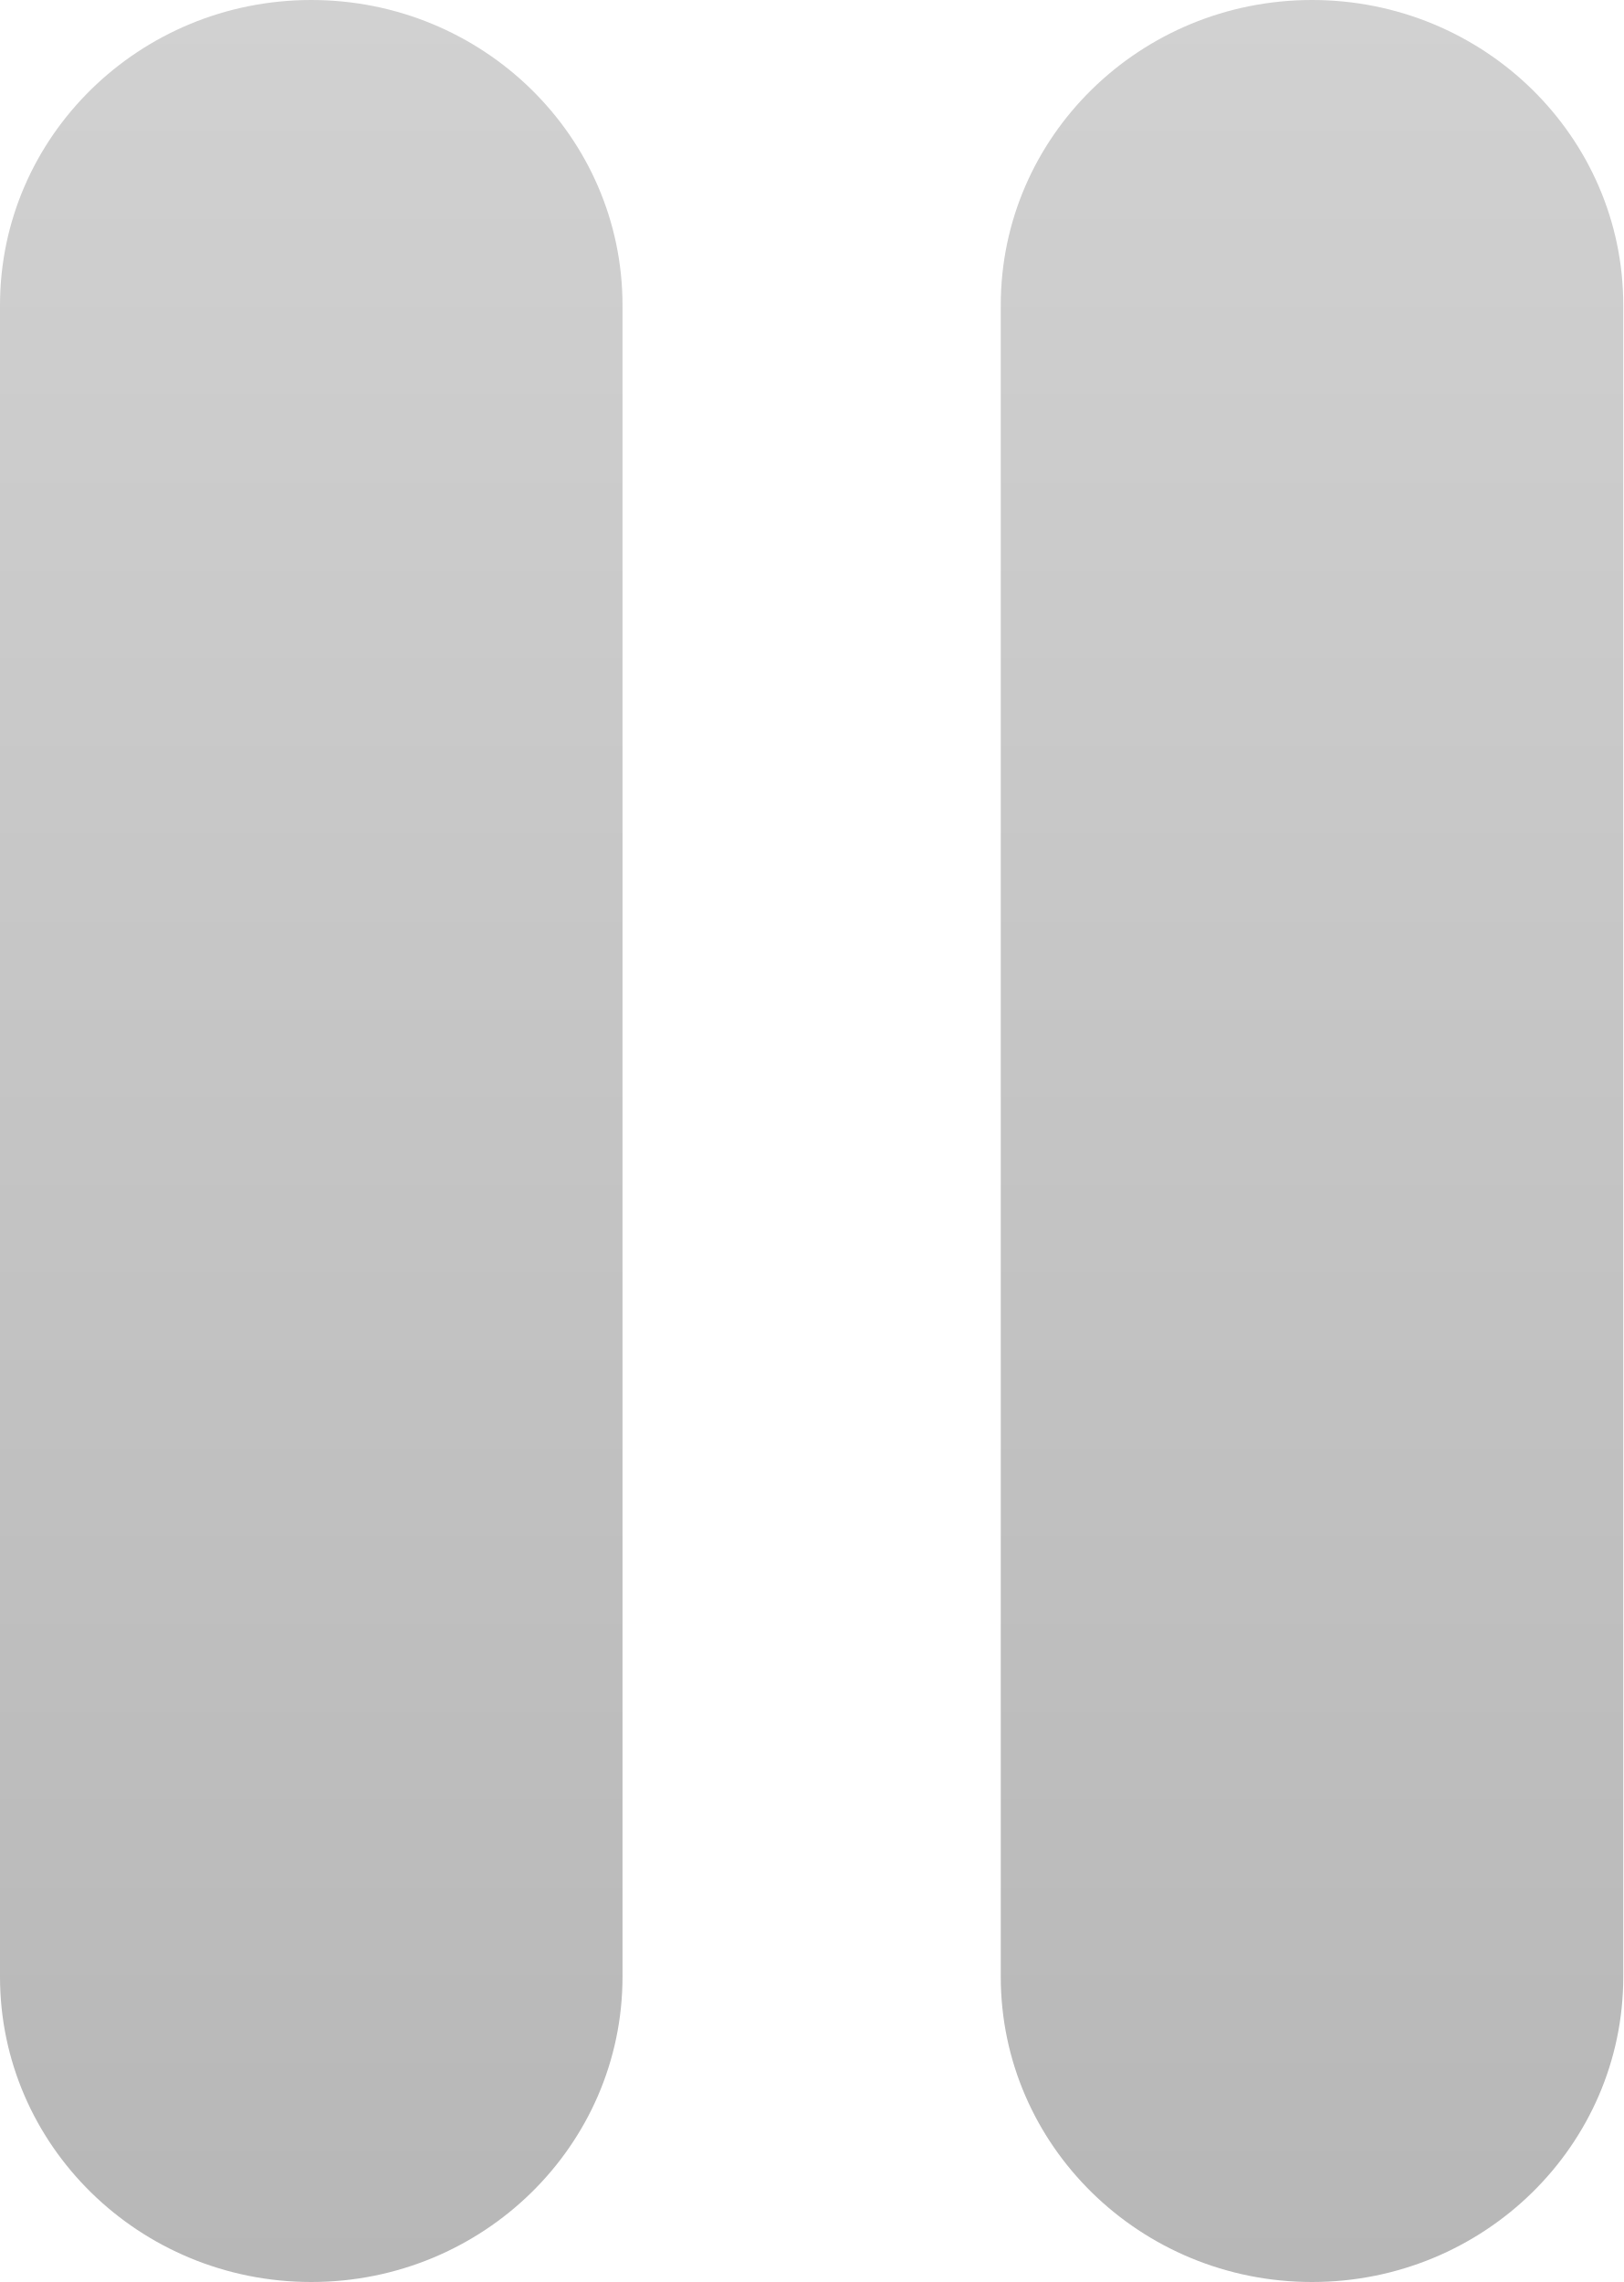
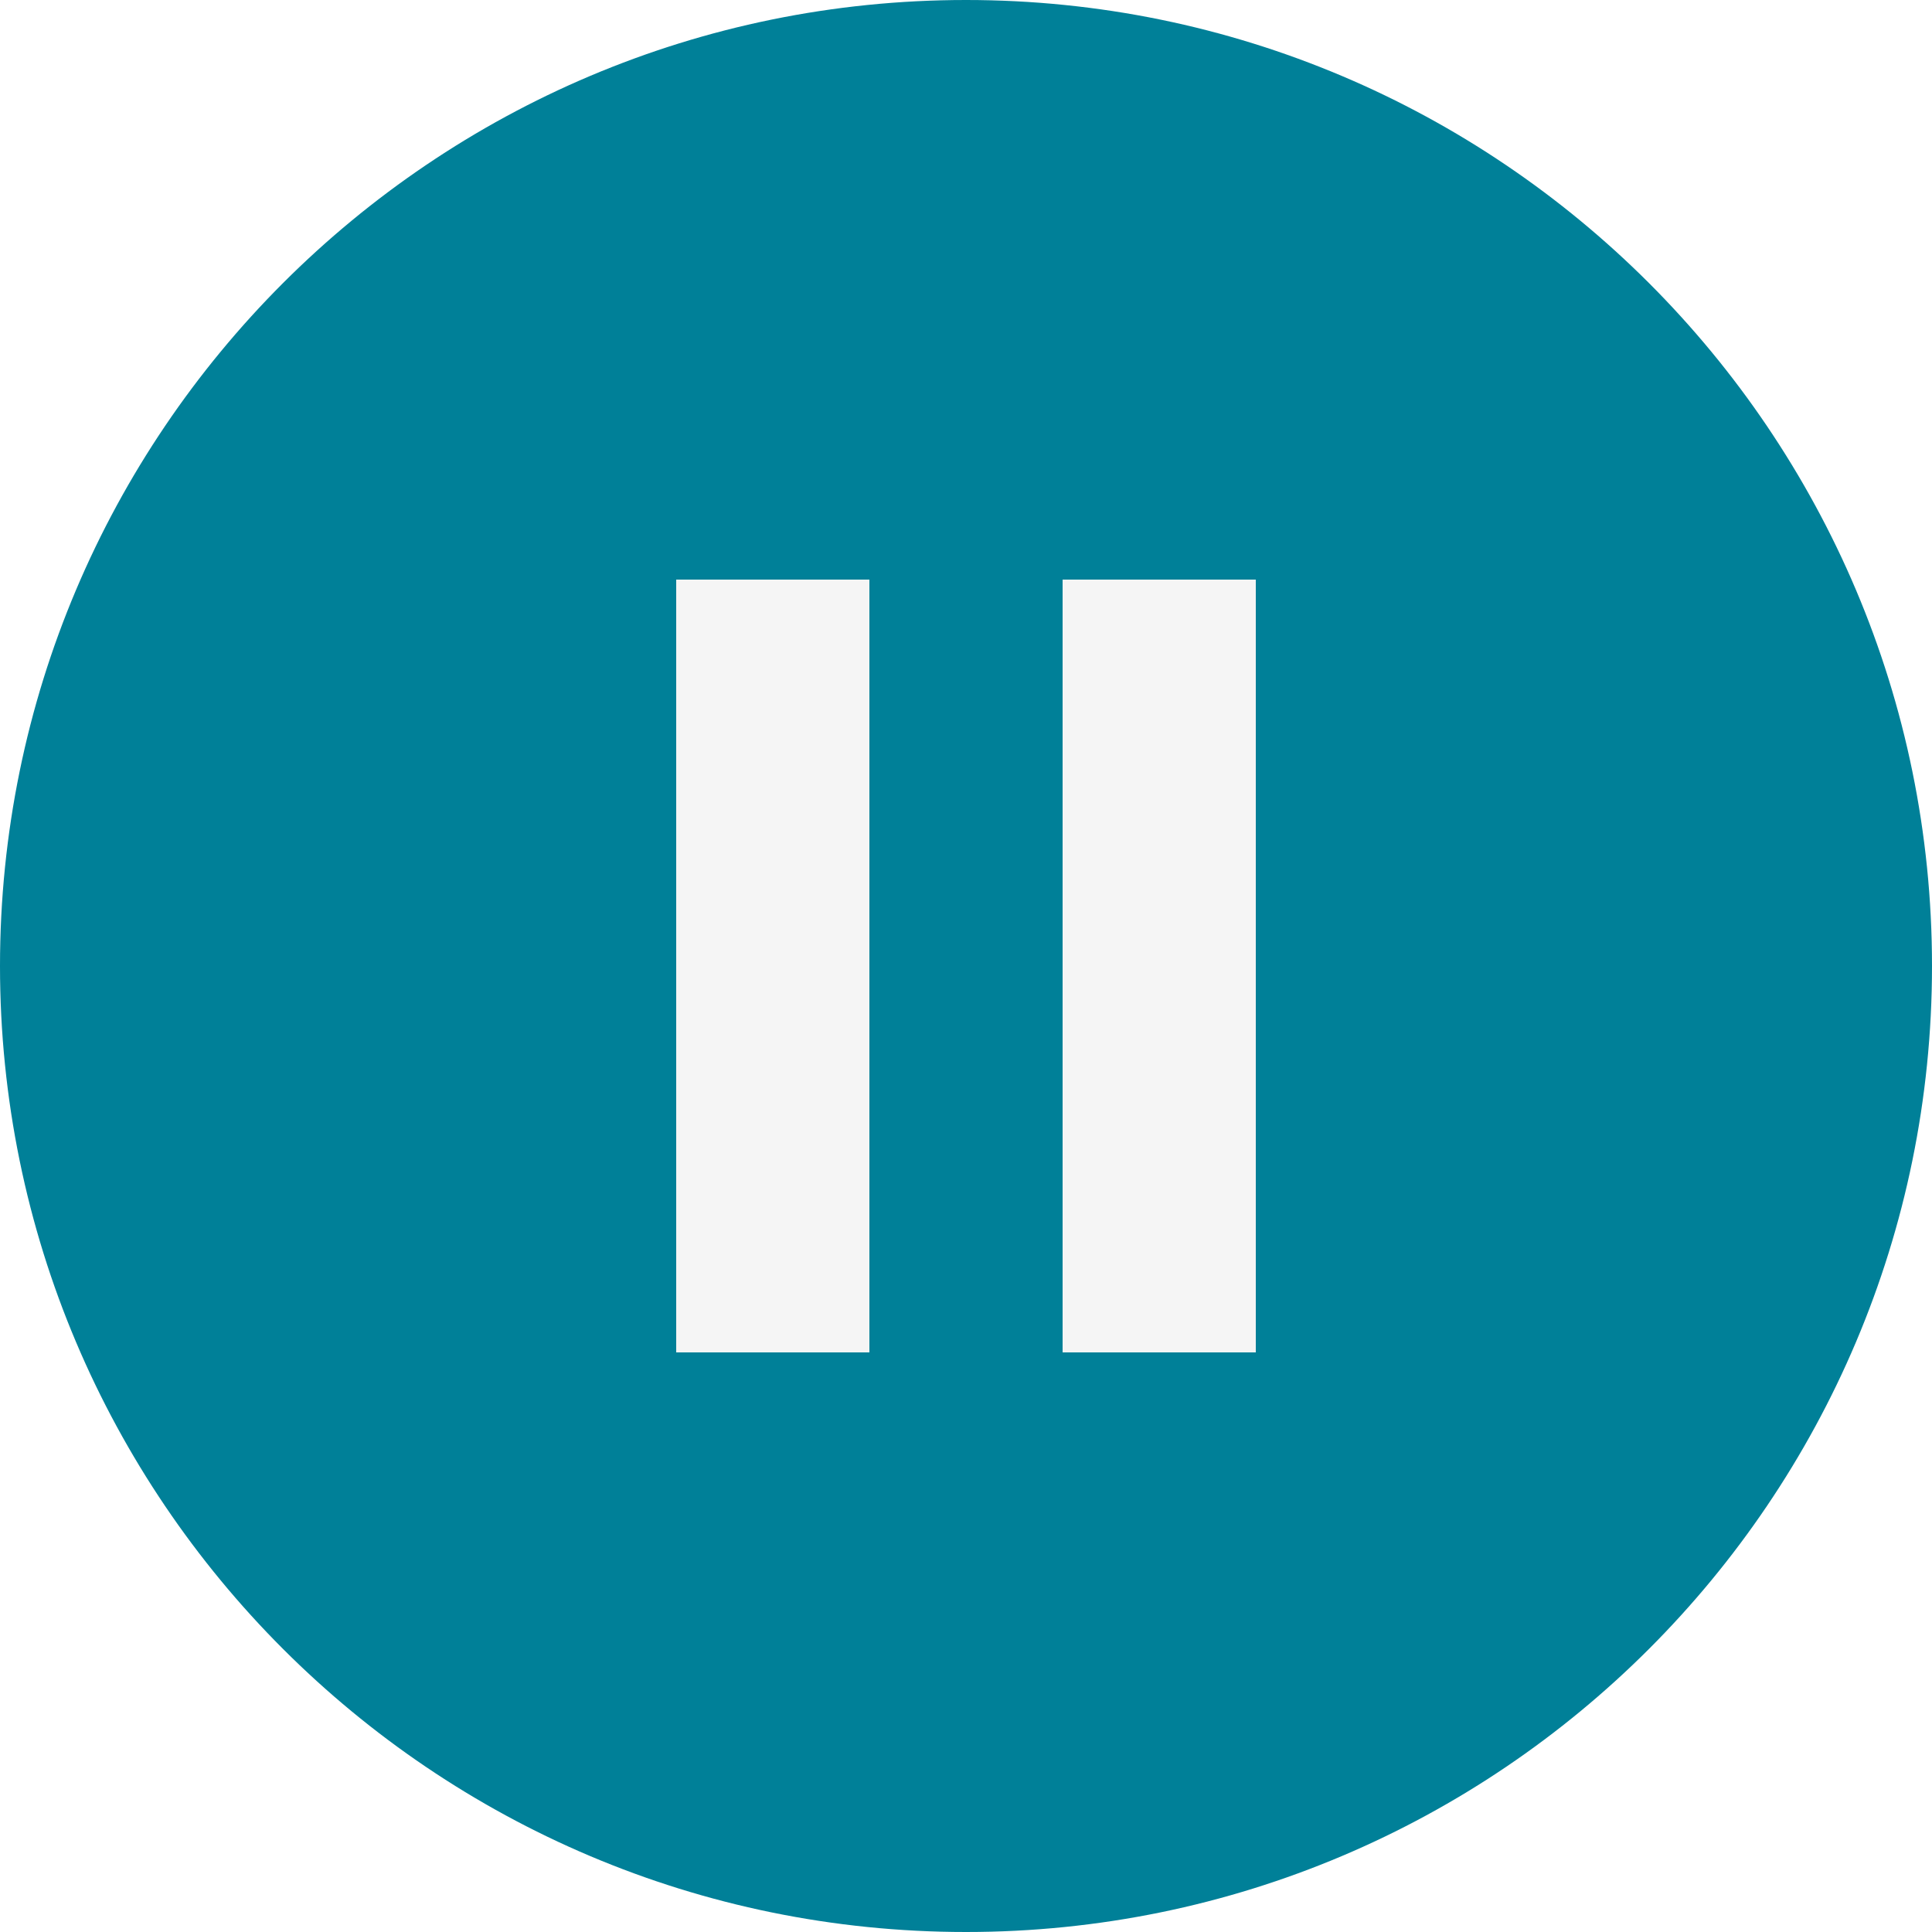
- <svg xmlns="http://www.w3.org/2000/svg" version="1.1" id="Layer_1" x="0px" y="0px" width="27.74px" height="39px" viewBox="0 0 27.74 39" enable-background="new 0 0 27.74 39" xml:space="preserve">
-   <linearGradient id="SVGID_1_" gradientUnits="userSpaceOnUse" x1="5.319" y1="0" x2="5.319" y2="39">
-     <stop offset="0" style="stop-color:#D1D1D1" />
-     <stop offset="1" style="stop-color:#B7B7B7" />
-   </linearGradient>
-   <path fill="url(#SVGID_1_)" d="M10.638,33.783c0,2.882-2.382,5.217-5.319,5.217l0,0C2.382,39,0,36.664,0,33.783V5.217  C0,2.335,2.382,0,5.319,0l0,0c2.937,0,5.319,2.336,5.319,5.217V33.783z" />
-   <linearGradient id="SVGID_2_" gradientUnits="userSpaceOnUse" x1="22.421" y1="0" x2="22.421" y2="39">
-     <stop offset="0" style="stop-color:#D1D1D1" />
-     <stop offset="1" style="stop-color:#B7B7B7" />
-   </linearGradient>
-   <path fill="url(#SVGID_2_)" d="M27.74,33.783c0,2.882-2.382,5.217-5.319,5.217l0,0c-2.937,0-5.319-2.336-5.319-5.217V5.217  C17.101,2.335,19.482,0,22.421,0l0,0c2.937,0,5.319,2.336,5.319,5.217V33.783z" />
+ <svg xmlns="http://www.w3.org/2000/svg" version="1.1" id="Layer_1" x="0px" y="0px" width="30px" height="30px" viewBox="0 0 30 30" enable-background="new 0 0 30 30" xml:space="preserve">
+   <path fill="#008098" d="M30,15c0,8.28-6.72,15-15,15S0,23.28,0,15S6.72,0,15,0S30,6.72,30,15z" />
+   <rect x="10.5" y="9" fill="#F5F5F5" width="3" height="12" />
+   <rect x="16.5" y="9" fill="#F5F5F5" width="3" height="12" />
</svg>
